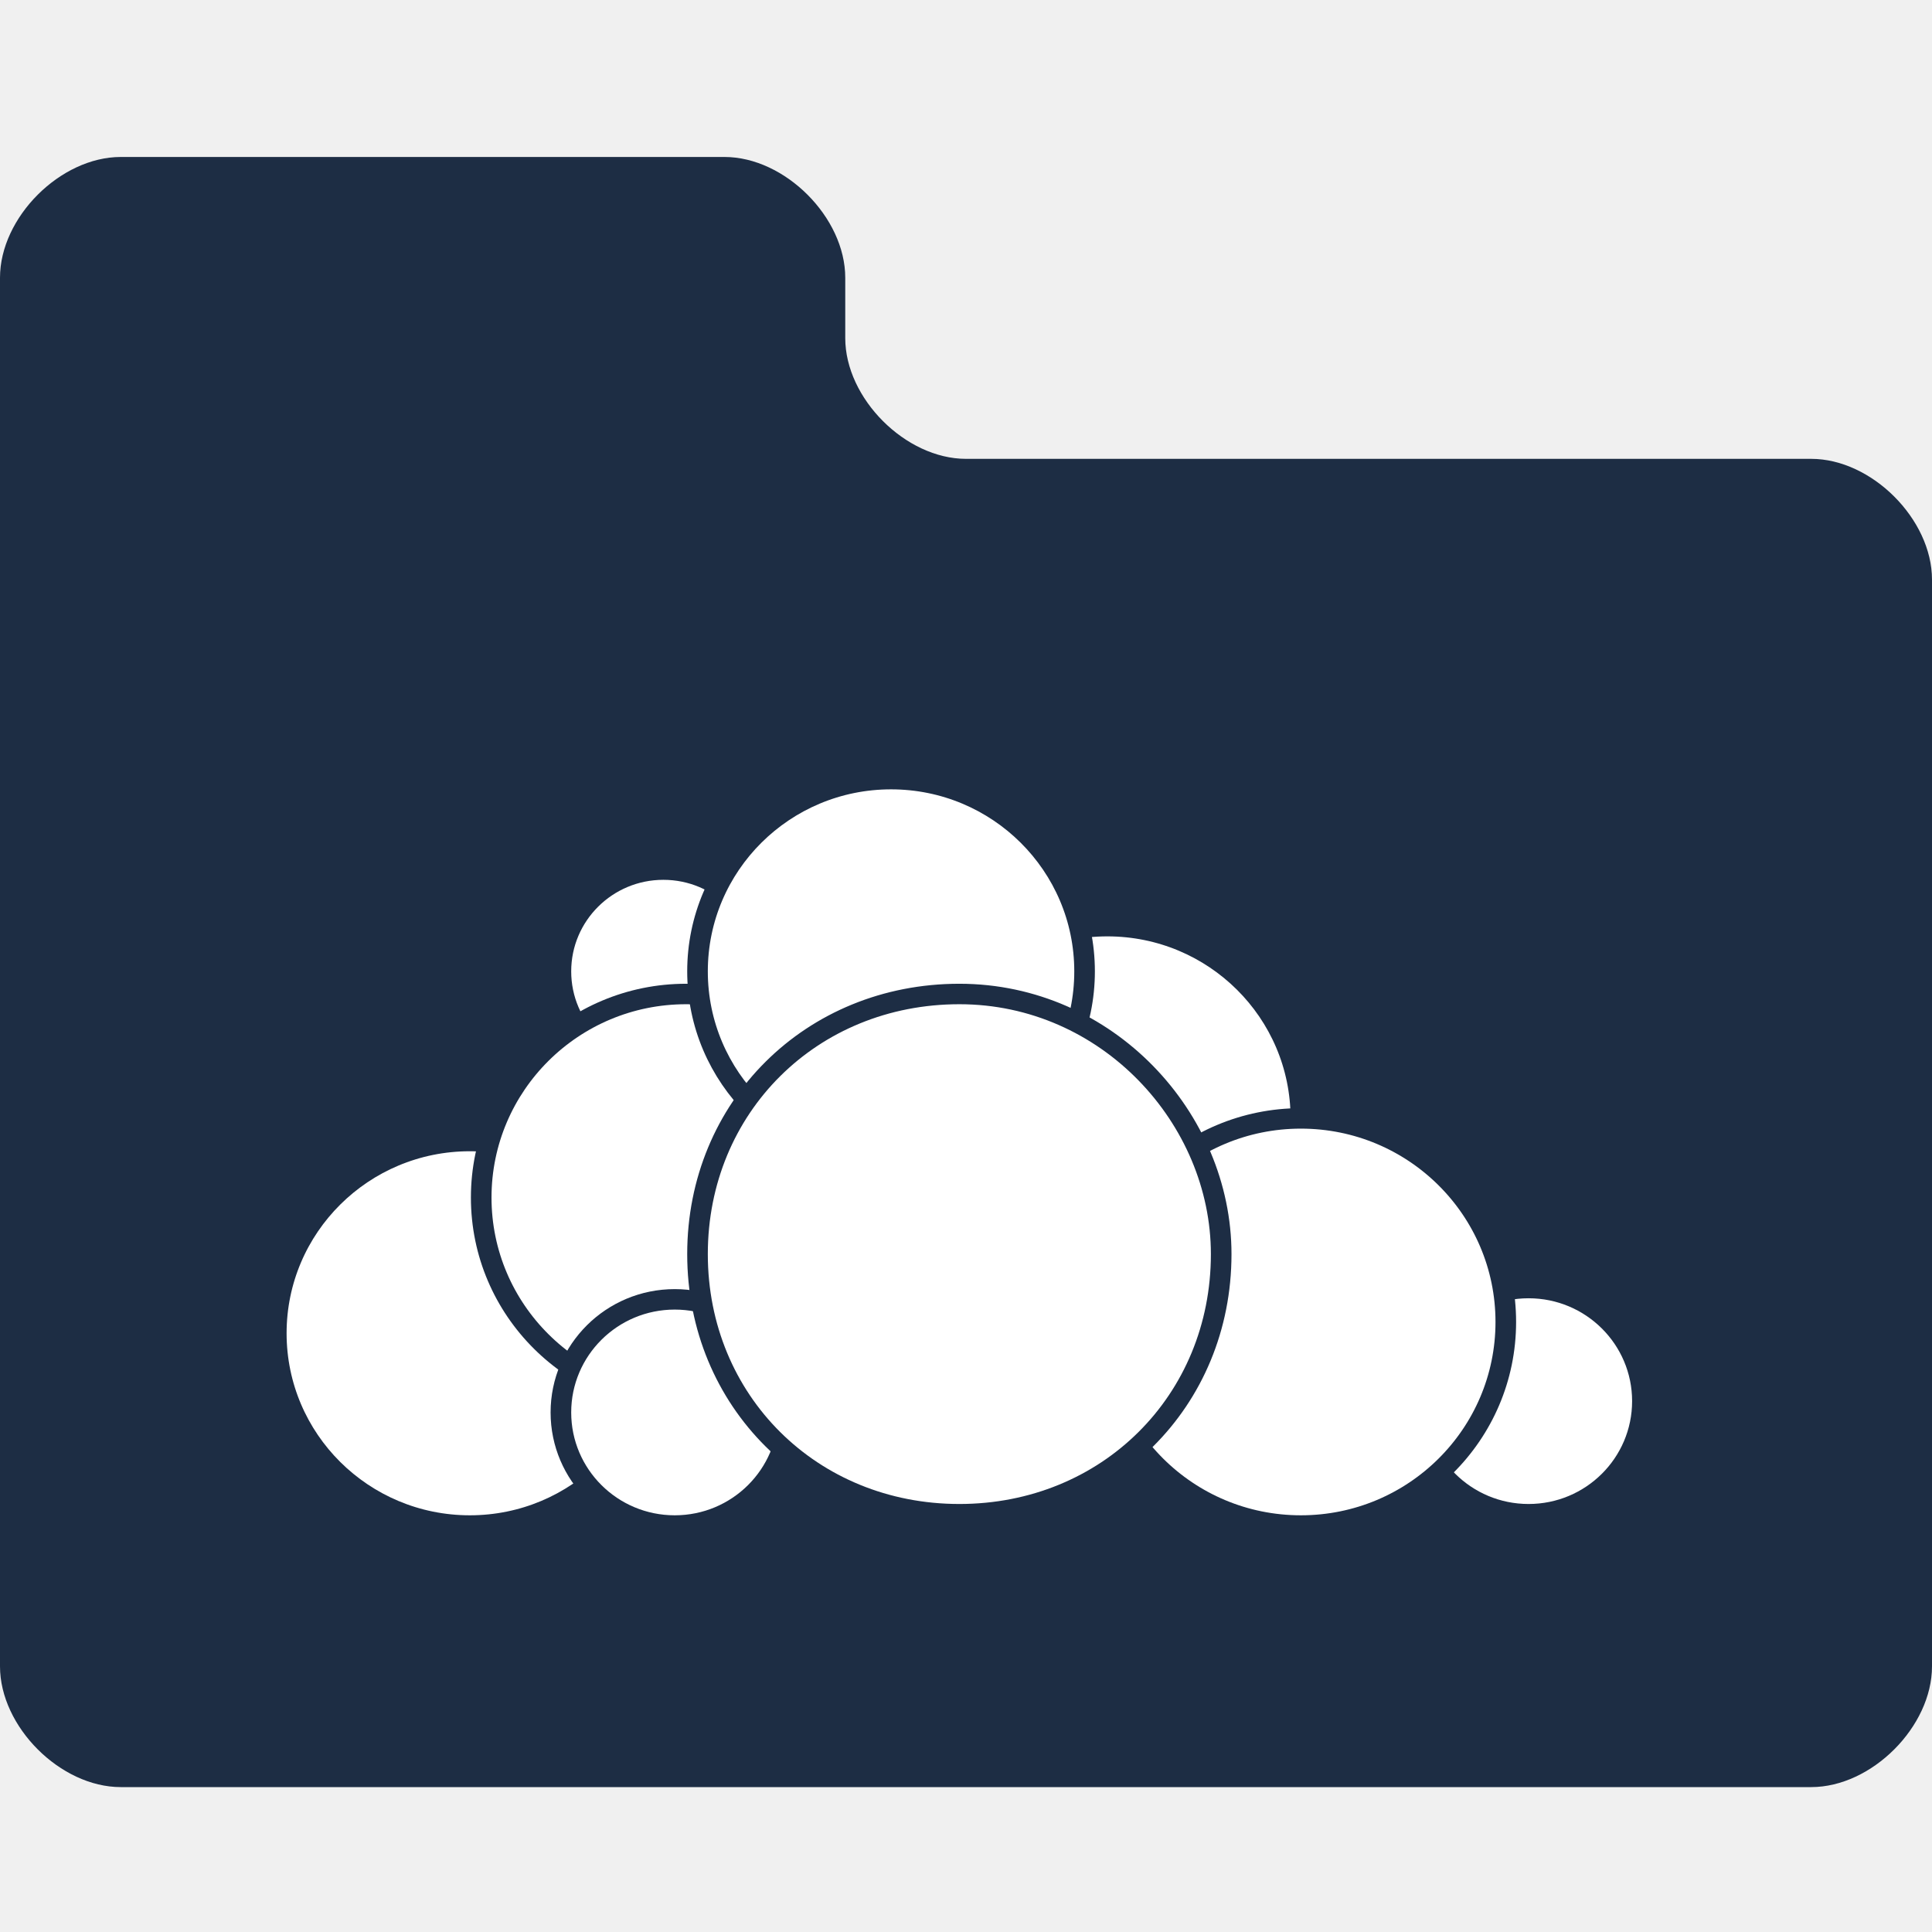
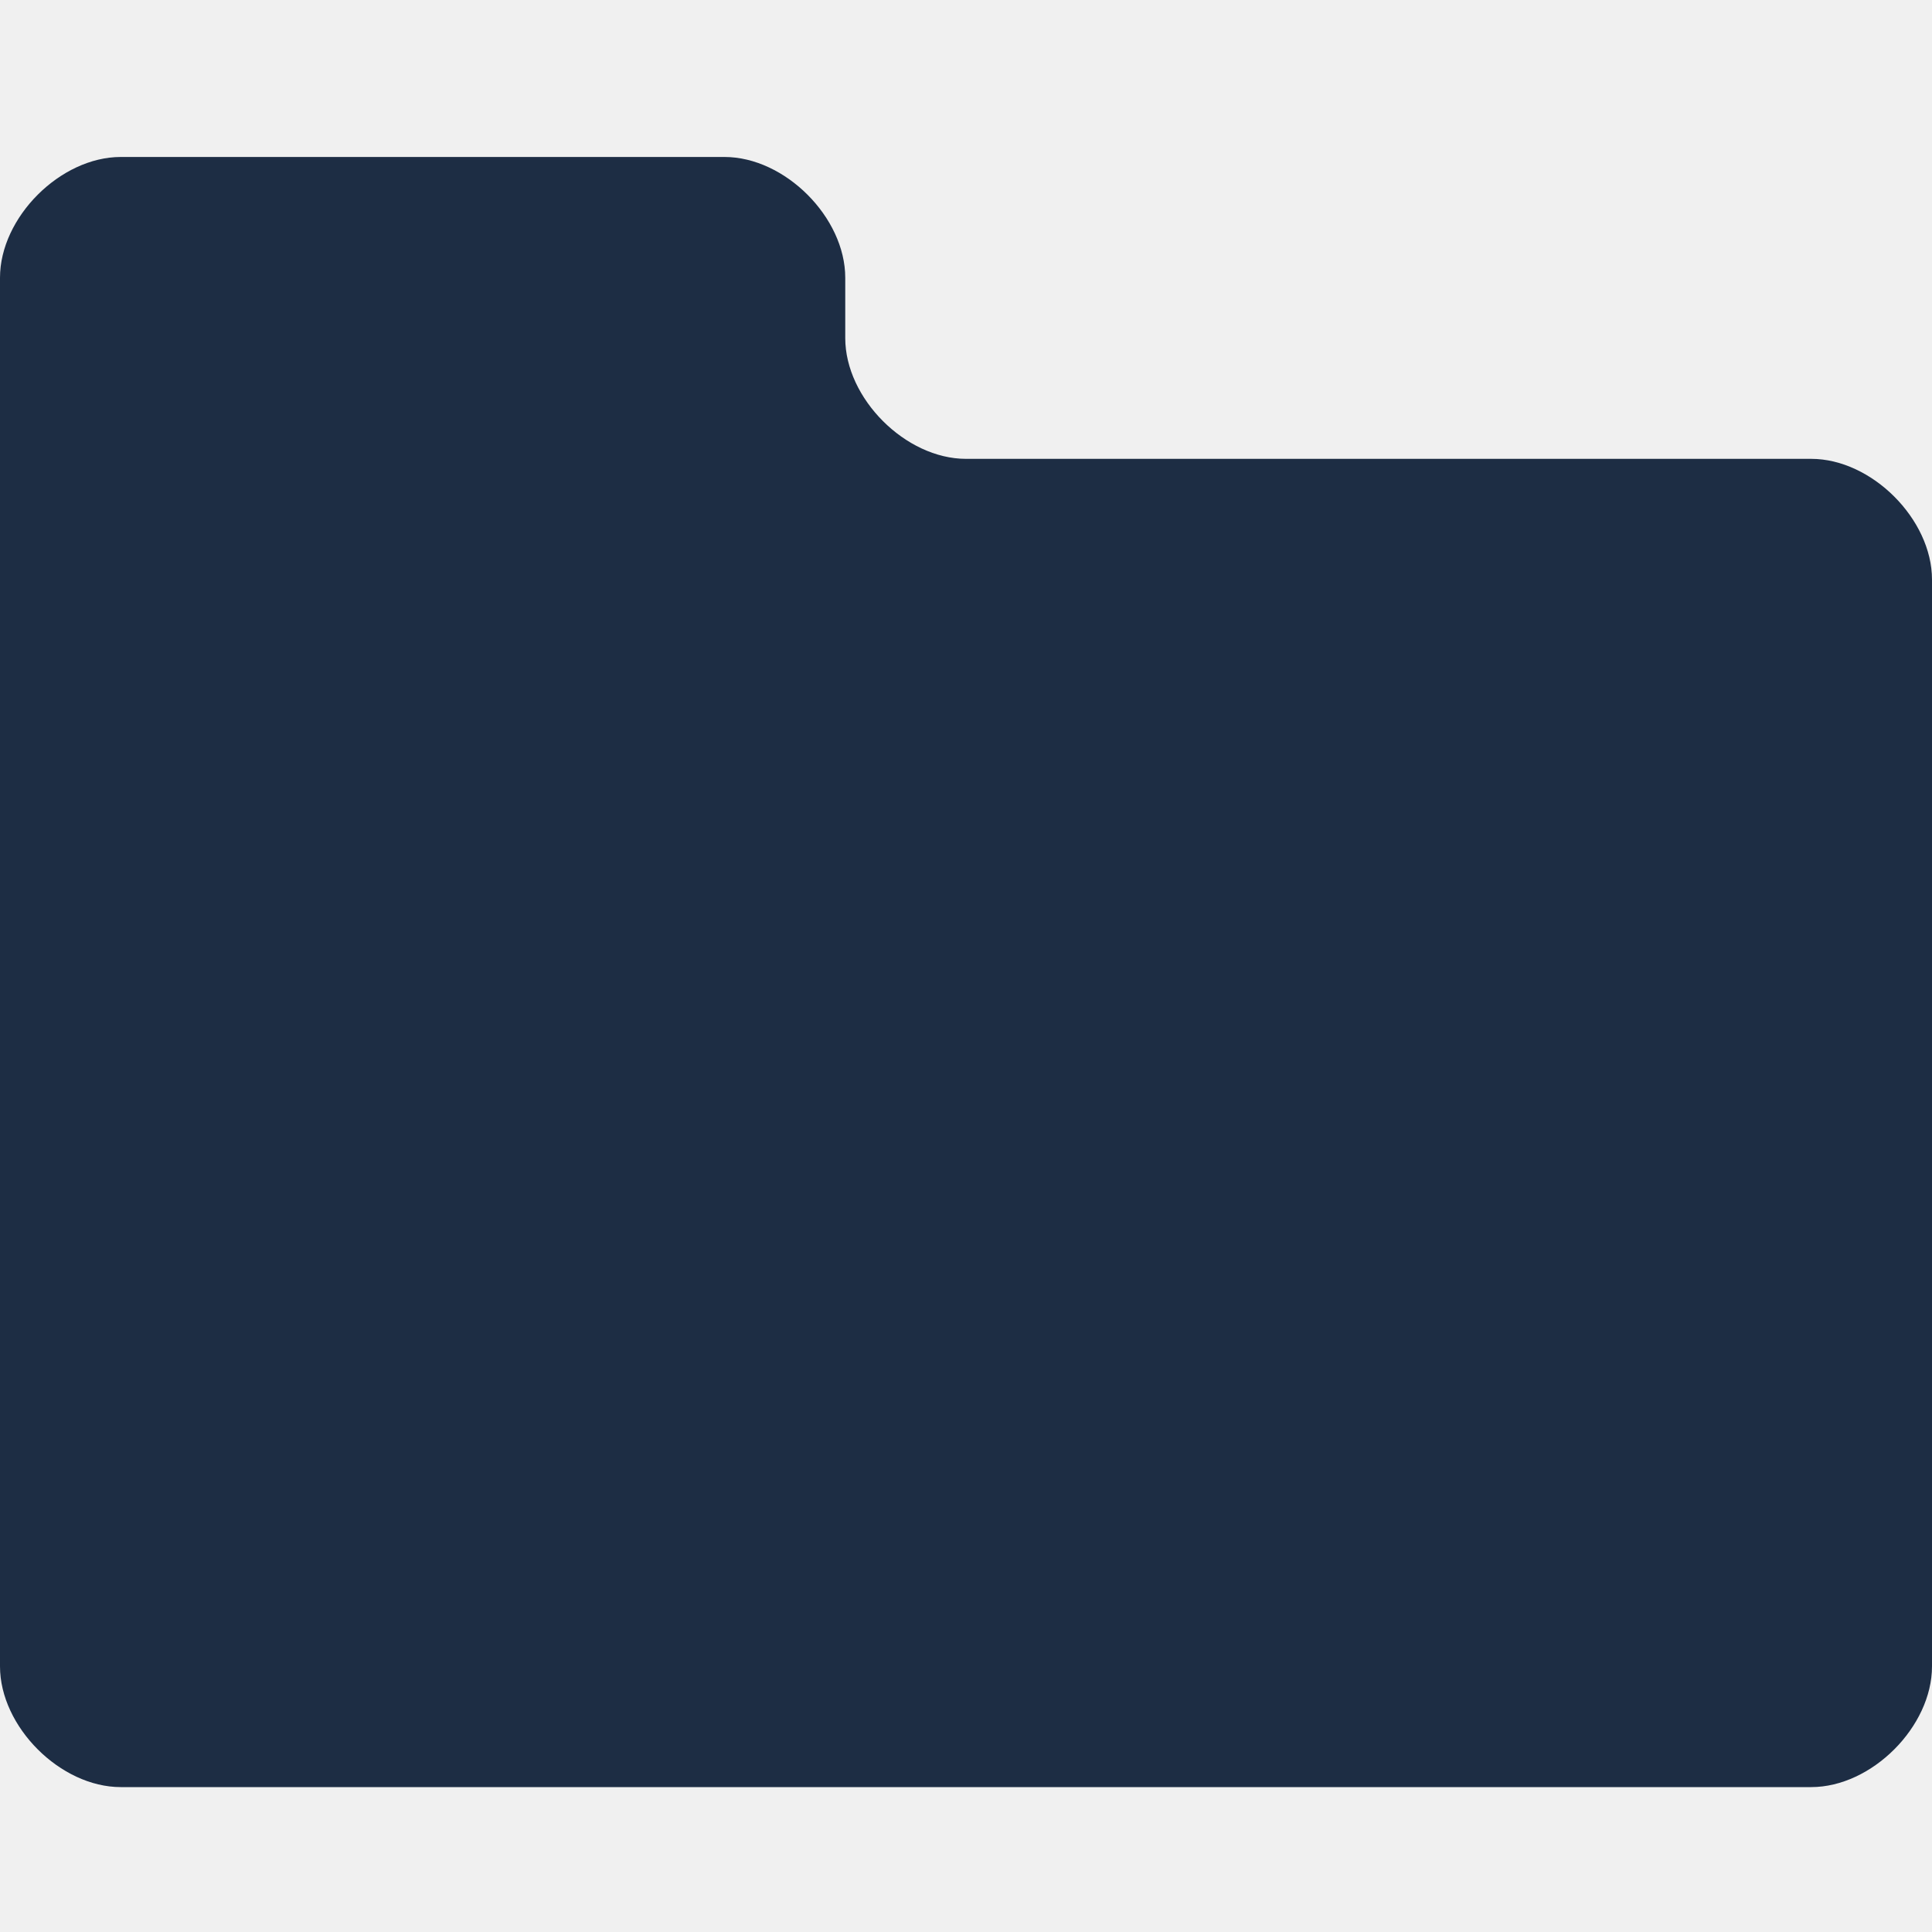
- <svg xmlns="http://www.w3.org/2000/svg" version="1.1" id="svg2" overflow="visible" preserveAspectRatio="xMinYMid meet" viewBox="0 -1.3 16 16" height="16" width="16">
-   <defs id="defs8" />
-   <path style="fill:#1d2d44;fill-opacity:1" id="path4" fill="#999" d="M8 2.5c-.5 0-1-.5-1-1V1c0-.5-.5-1-1-1H1C.5 0 0 .5 0 1v11.5c0 .5.5 1 1 1h14c.5 0 1-.5 1-1v-9c0-.5-.5-1-1-1H8z" />
-   <style type="text/css" id="style4300">
- 	.st0{fill:#1D2D44;}
- 	.st1{fill:#FFFFFF;stroke:#1D2D44;stroke-width:0.181;}
- </style>
-   <g transform="matrix(0.9427997,0,0,0.936597,0.4025355,0.7502723)" id="g4350">
-     <g id="cloud">
-       <circle style="fill:#ffffff;stroke:#1d2d44;stroke-width:0.181" id="circle265" class="st1" cx="5.4" cy="6.4" r="0.9" />
-       <circle style="fill:#ffffff;stroke:#1d2d44;stroke-width:0.181" id="circle272" class="st1" cx="3.7" cy="9.6" r="1.7" />
-       <circle style="fill:#ffffff;stroke:#1d2d44;stroke-width:0.181" id="circle279" class="st1" cx="5.6" cy="8.4" r="1.8" />
-       <circle style="fill:#ffffff;stroke:#1d2d44;stroke-width:0.181" id="circle286" class="st1" cx="9.3" cy="7.7" r="1.7" />
-       <circle style="fill:#ffffff;stroke:#1d2d44;stroke-width:0.181" id="circle293" class="st1" cx="7.4" cy="6.4" r="1.7" />
-       <circle style="fill:#ffffff;stroke:#1d2d44;stroke-width:0.181" id="circle300" class="st1" cx="13" cy="10.2" r="1" />
-       <circle style="fill:#ffffff;stroke:#1d2d44;stroke-width:0.181" id="circle307" class="st1" cx="11" cy="9.5" r="1.8" />
-       <circle style="fill:#ffffff;stroke:#1d2d44;stroke-width:0.181" id="circle314" class="st1" cx="5.5" cy="10.3" r="1" />
-       <path style="fill:#ffffff;stroke:#1d2d44;stroke-width:0.181" id="path321" class="st1" d="m 10.3,8.9 c 0,1.3 -1,2.3 -2.3,2.3 -1.3,0 -2.3,-1 -2.3,-2.3 0,-1.3 1,-2.3 2.3,-2.3 1.3,0 2.3,1.1 2.3,2.3 z" />
-     </g>
-     <g id="g4313" />
-     <g id="g4315" />
-     <g id="g4317" />
-     <g id="g4319" />
-     <g id="g4321" />
-     <g id="g4323" />
-     <g id="g4325" />
-     <g id="g4327" />
-     <g id="g4329" />
-     <g id="g4331" />
-     <g id="g4333" />
-     <g id="g4335" />
-     <g id="g4337" />
-     <g id="g4339" />
-     <g id="g4341" />
-   </g>
+ <svg xmlns="http://www.w3.org/2000/svg" width="16" height="16" overflow="visible" preserveAspectRatio="xMinYMid meet" version="1.1" viewBox="0 -1.3 16 16">
+   <path d="M8 2.5c-.5 0-1-.5-1-1V1c0-.5-.5-1-1-1H1C.5 0 0 .5 0 1v11.5c0 .5.5 1 1 1h14c.5 0 1-.5 1-1v-9c0-.5-.5-1-1-1H8z" fill="#1d2d44" />
+   <style type="text/css">.st0{fill:#1D2D44;}
+ 	.st1{fill:#FFFFFF;stroke:#1D2D44;stroke-width:0.181;}</style>
</svg>
